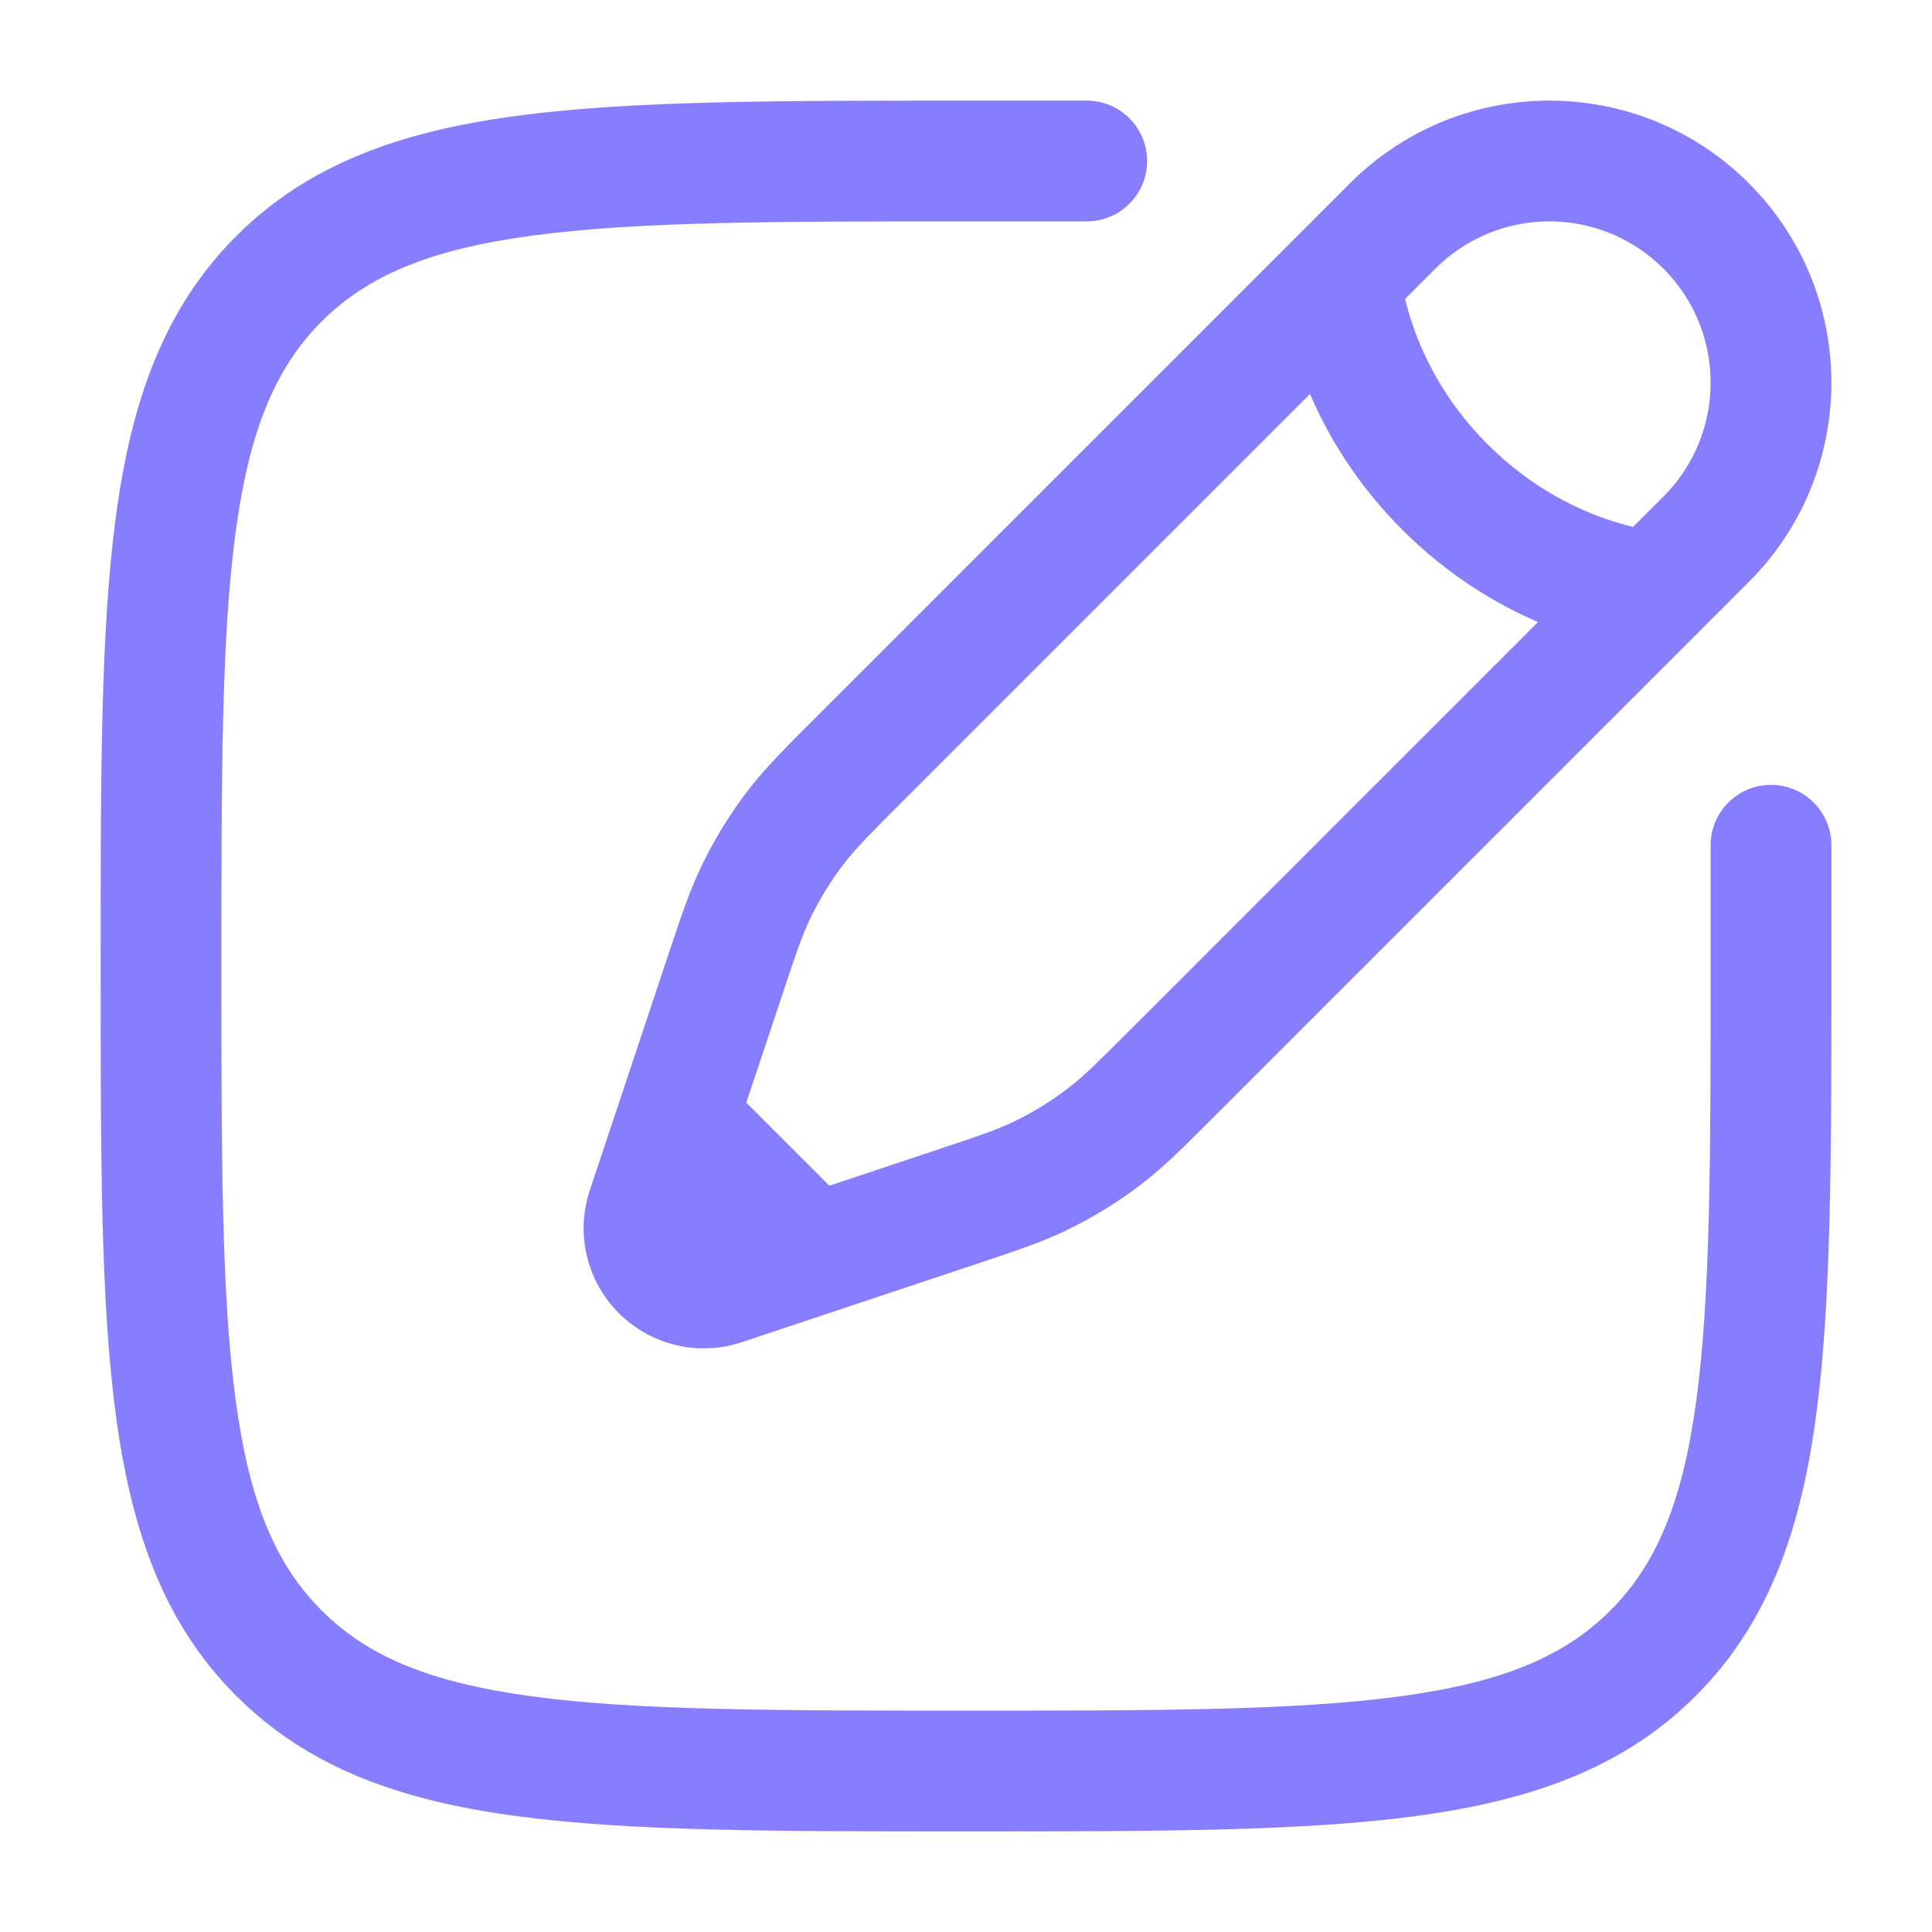
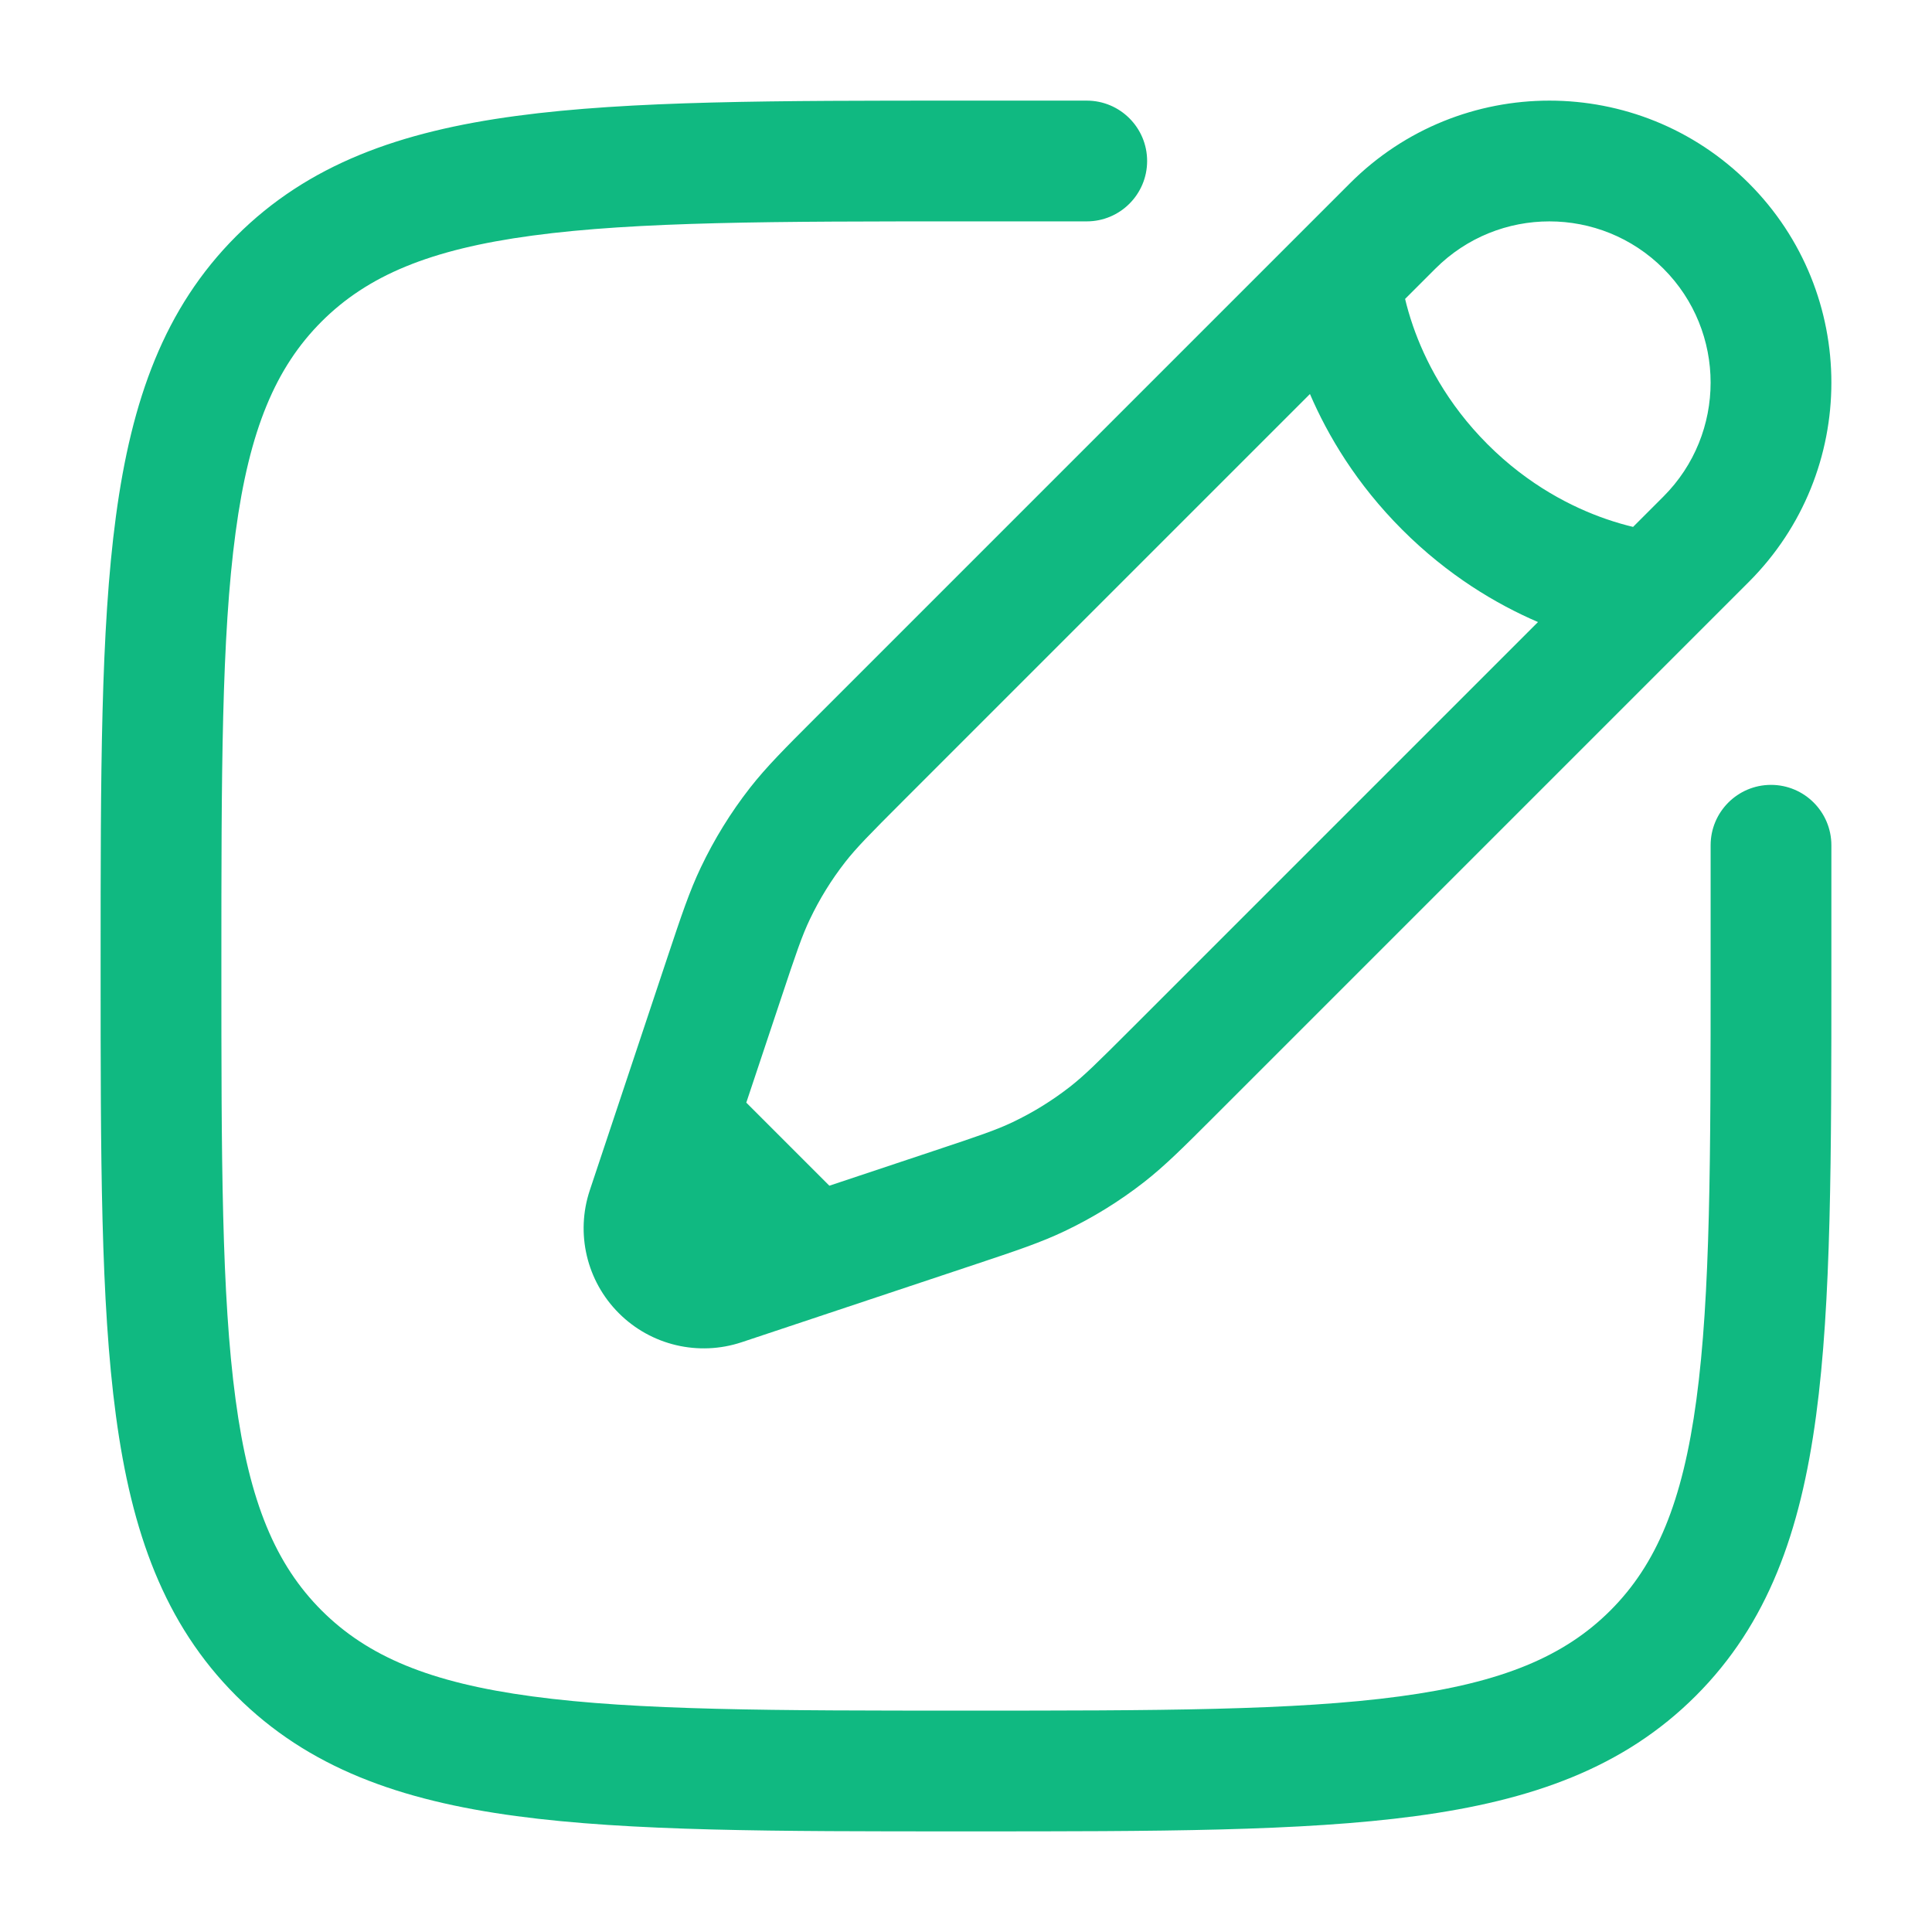
<svg xmlns="http://www.w3.org/2000/svg" width="36" height="36" viewBox="0 0 36 36" fill="none">
-   <path fill-rule="evenodd" clip-rule="evenodd" d="M17.914 1.875H20.25C20.871 1.875 21.375 2.379 21.375 3C21.375 3.621 20.871 4.125 20.25 4.125H18C14.433 4.125 11.87 4.127 9.92 4.39C8.003 4.647 6.847 5.138 5.992 5.992C5.138 6.847 4.647 8.003 4.39 9.92C4.127 11.87 4.125 14.433 4.125 18C4.125 21.567 4.127 24.13 4.39 26.08C4.647 27.997 5.138 29.153 5.992 30.008C6.847 30.862 8.003 31.353 9.92 31.61C11.87 31.873 14.433 31.875 18 31.875C21.567 31.875 24.13 31.873 26.08 31.61C27.997 31.353 29.153 30.862 30.008 30.008C30.862 29.153 31.353 27.997 31.61 26.08C31.873 24.13 31.875 21.567 31.875 18V15.75C31.875 15.129 32.379 14.625 33 14.625C33.621 14.625 34.125 15.129 34.125 15.75V18.086C34.125 21.549 34.125 24.262 33.84 26.379C33.549 28.547 32.941 30.257 31.599 31.599C30.257 32.941 28.547 33.549 26.379 33.84C24.262 34.125 21.549 34.125 18.086 34.125H17.914C14.451 34.125 11.738 34.125 9.621 33.84C7.453 33.549 5.743 32.941 4.401 31.599C3.059 30.257 2.451 28.547 2.16 26.379C1.875 24.262 1.875 21.549 1.875 18.086V17.914C1.875 14.451 1.875 11.738 2.16 9.621C2.451 7.453 3.059 5.743 4.401 4.401C5.743 3.059 7.453 2.451 9.621 2.16C11.738 1.875 14.451 1.875 17.914 1.875ZM25.156 3.414C27.208 1.362 30.534 1.362 32.586 3.414C34.638 5.466 34.638 8.792 32.586 10.844L22.614 20.816C22.057 21.373 21.708 21.722 21.319 22.026C20.86 22.384 20.364 22.69 19.839 22.94C19.393 23.153 18.925 23.309 18.178 23.558L13.821 25.01C13.017 25.278 12.13 25.069 11.531 24.469C10.931 23.87 10.722 22.983 10.99 22.179L12.442 17.822C12.691 17.075 12.847 16.607 13.06 16.161C13.31 15.636 13.616 15.14 13.974 14.681C14.278 14.292 14.627 13.943 15.184 13.386L25.156 3.414ZM30.995 5.005C29.822 3.832 27.92 3.832 26.747 5.005L26.182 5.57C26.216 5.714 26.264 5.885 26.33 6.076C26.545 6.696 26.952 7.512 27.72 8.28C28.488 9.048 29.304 9.455 29.924 9.67C30.115 9.736 30.286 9.784 30.43 9.818L30.995 9.253C32.168 8.08 32.168 6.178 30.995 5.005ZM28.658 11.591C27.884 11.258 26.982 10.724 26.129 9.871C25.276 9.018 24.742 8.116 24.409 7.342L16.826 14.925C16.201 15.55 15.957 15.798 15.748 16.065C15.491 16.395 15.271 16.751 15.091 17.129C14.945 17.434 14.833 17.764 14.554 18.603L13.906 20.546L15.454 22.094L17.397 21.446C18.236 21.167 18.566 21.055 18.871 20.909C19.249 20.729 19.605 20.509 19.935 20.252C20.202 20.044 20.45 19.799 21.075 19.174L28.658 11.591Z" fill="#877EFF" />
+   <path fill-rule="evenodd" clip-rule="evenodd" d="M17.914 1.875H20.25C20.871 1.875 21.375 2.379 21.375 3C21.375 3.621 20.871 4.125 20.25 4.125H18C14.433 4.125 11.87 4.127 9.92 4.39C8.003 4.647 6.847 5.138 5.992 5.992C5.138 6.847 4.647 8.003 4.39 9.92C4.127 11.87 4.125 14.433 4.125 18C4.125 21.567 4.127 24.13 4.39 26.08C4.647 27.997 5.138 29.153 5.992 30.008C6.847 30.862 8.003 31.353 9.92 31.61C11.87 31.873 14.433 31.875 18 31.875C21.567 31.875 24.13 31.873 26.08 31.61C27.997 31.353 29.153 30.862 30.008 30.008C30.862 29.153 31.353 27.997 31.61 26.08C31.873 24.13 31.875 21.567 31.875 18V15.75C31.875 15.129 32.379 14.625 33 14.625C33.621 14.625 34.125 15.129 34.125 15.75V18.086C34.125 21.549 34.125 24.262 33.84 26.379C33.549 28.547 32.941 30.257 31.599 31.599C30.257 32.941 28.547 33.549 26.379 33.84C24.262 34.125 21.549 34.125 18.086 34.125H17.914C14.451 34.125 11.738 34.125 9.621 33.84C7.453 33.549 5.743 32.941 4.401 31.599C3.059 30.257 2.451 28.547 2.16 26.379C1.875 24.262 1.875 21.549 1.875 18.086V17.914C1.875 14.451 1.875 11.738 2.16 9.621C2.451 7.453 3.059 5.743 4.401 4.401C5.743 3.059 7.453 2.451 9.621 2.16C11.738 1.875 14.451 1.875 17.914 1.875ZM25.156 3.414C27.208 1.362 30.534 1.362 32.586 3.414C34.638 5.466 34.638 8.792 32.586 10.844L22.614 20.816C22.057 21.373 21.708 21.722 21.319 22.026C20.86 22.384 20.364 22.69 19.839 22.94C19.393 23.153 18.925 23.309 18.178 23.558L13.821 25.01C13.017 25.278 12.13 25.069 11.531 24.469C10.931 23.87 10.722 22.983 10.99 22.179L12.442 17.822C12.691 17.075 12.847 16.607 13.06 16.161C13.31 15.636 13.616 15.14 13.974 14.681C14.278 14.292 14.627 13.943 15.184 13.386L25.156 3.414ZM30.995 5.005C29.822 3.832 27.92 3.832 26.747 5.005L26.182 5.57C26.216 5.714 26.264 5.885 26.33 6.076C26.545 6.696 26.952 7.512 27.72 8.28C28.488 9.048 29.304 9.455 29.924 9.67C30.115 9.736 30.286 9.784 30.43 9.818L30.995 9.253C32.168 8.08 32.168 6.178 30.995 5.005ZM28.658 11.591C27.884 11.258 26.982 10.724 26.129 9.871C25.276 9.018 24.742 8.116 24.409 7.342L16.826 14.925C16.201 15.55 15.957 15.798 15.748 16.065C15.491 16.395 15.271 16.751 15.091 17.129C14.945 17.434 14.833 17.764 14.554 18.603L13.906 20.546L15.454 22.094L17.397 21.446C18.236 21.167 18.566 21.055 18.871 20.909C19.249 20.729 19.605 20.509 19.935 20.252C20.202 20.044 20.45 19.799 21.075 19.174L28.658 11.591Z" fill="#10b981" />
</svg>
